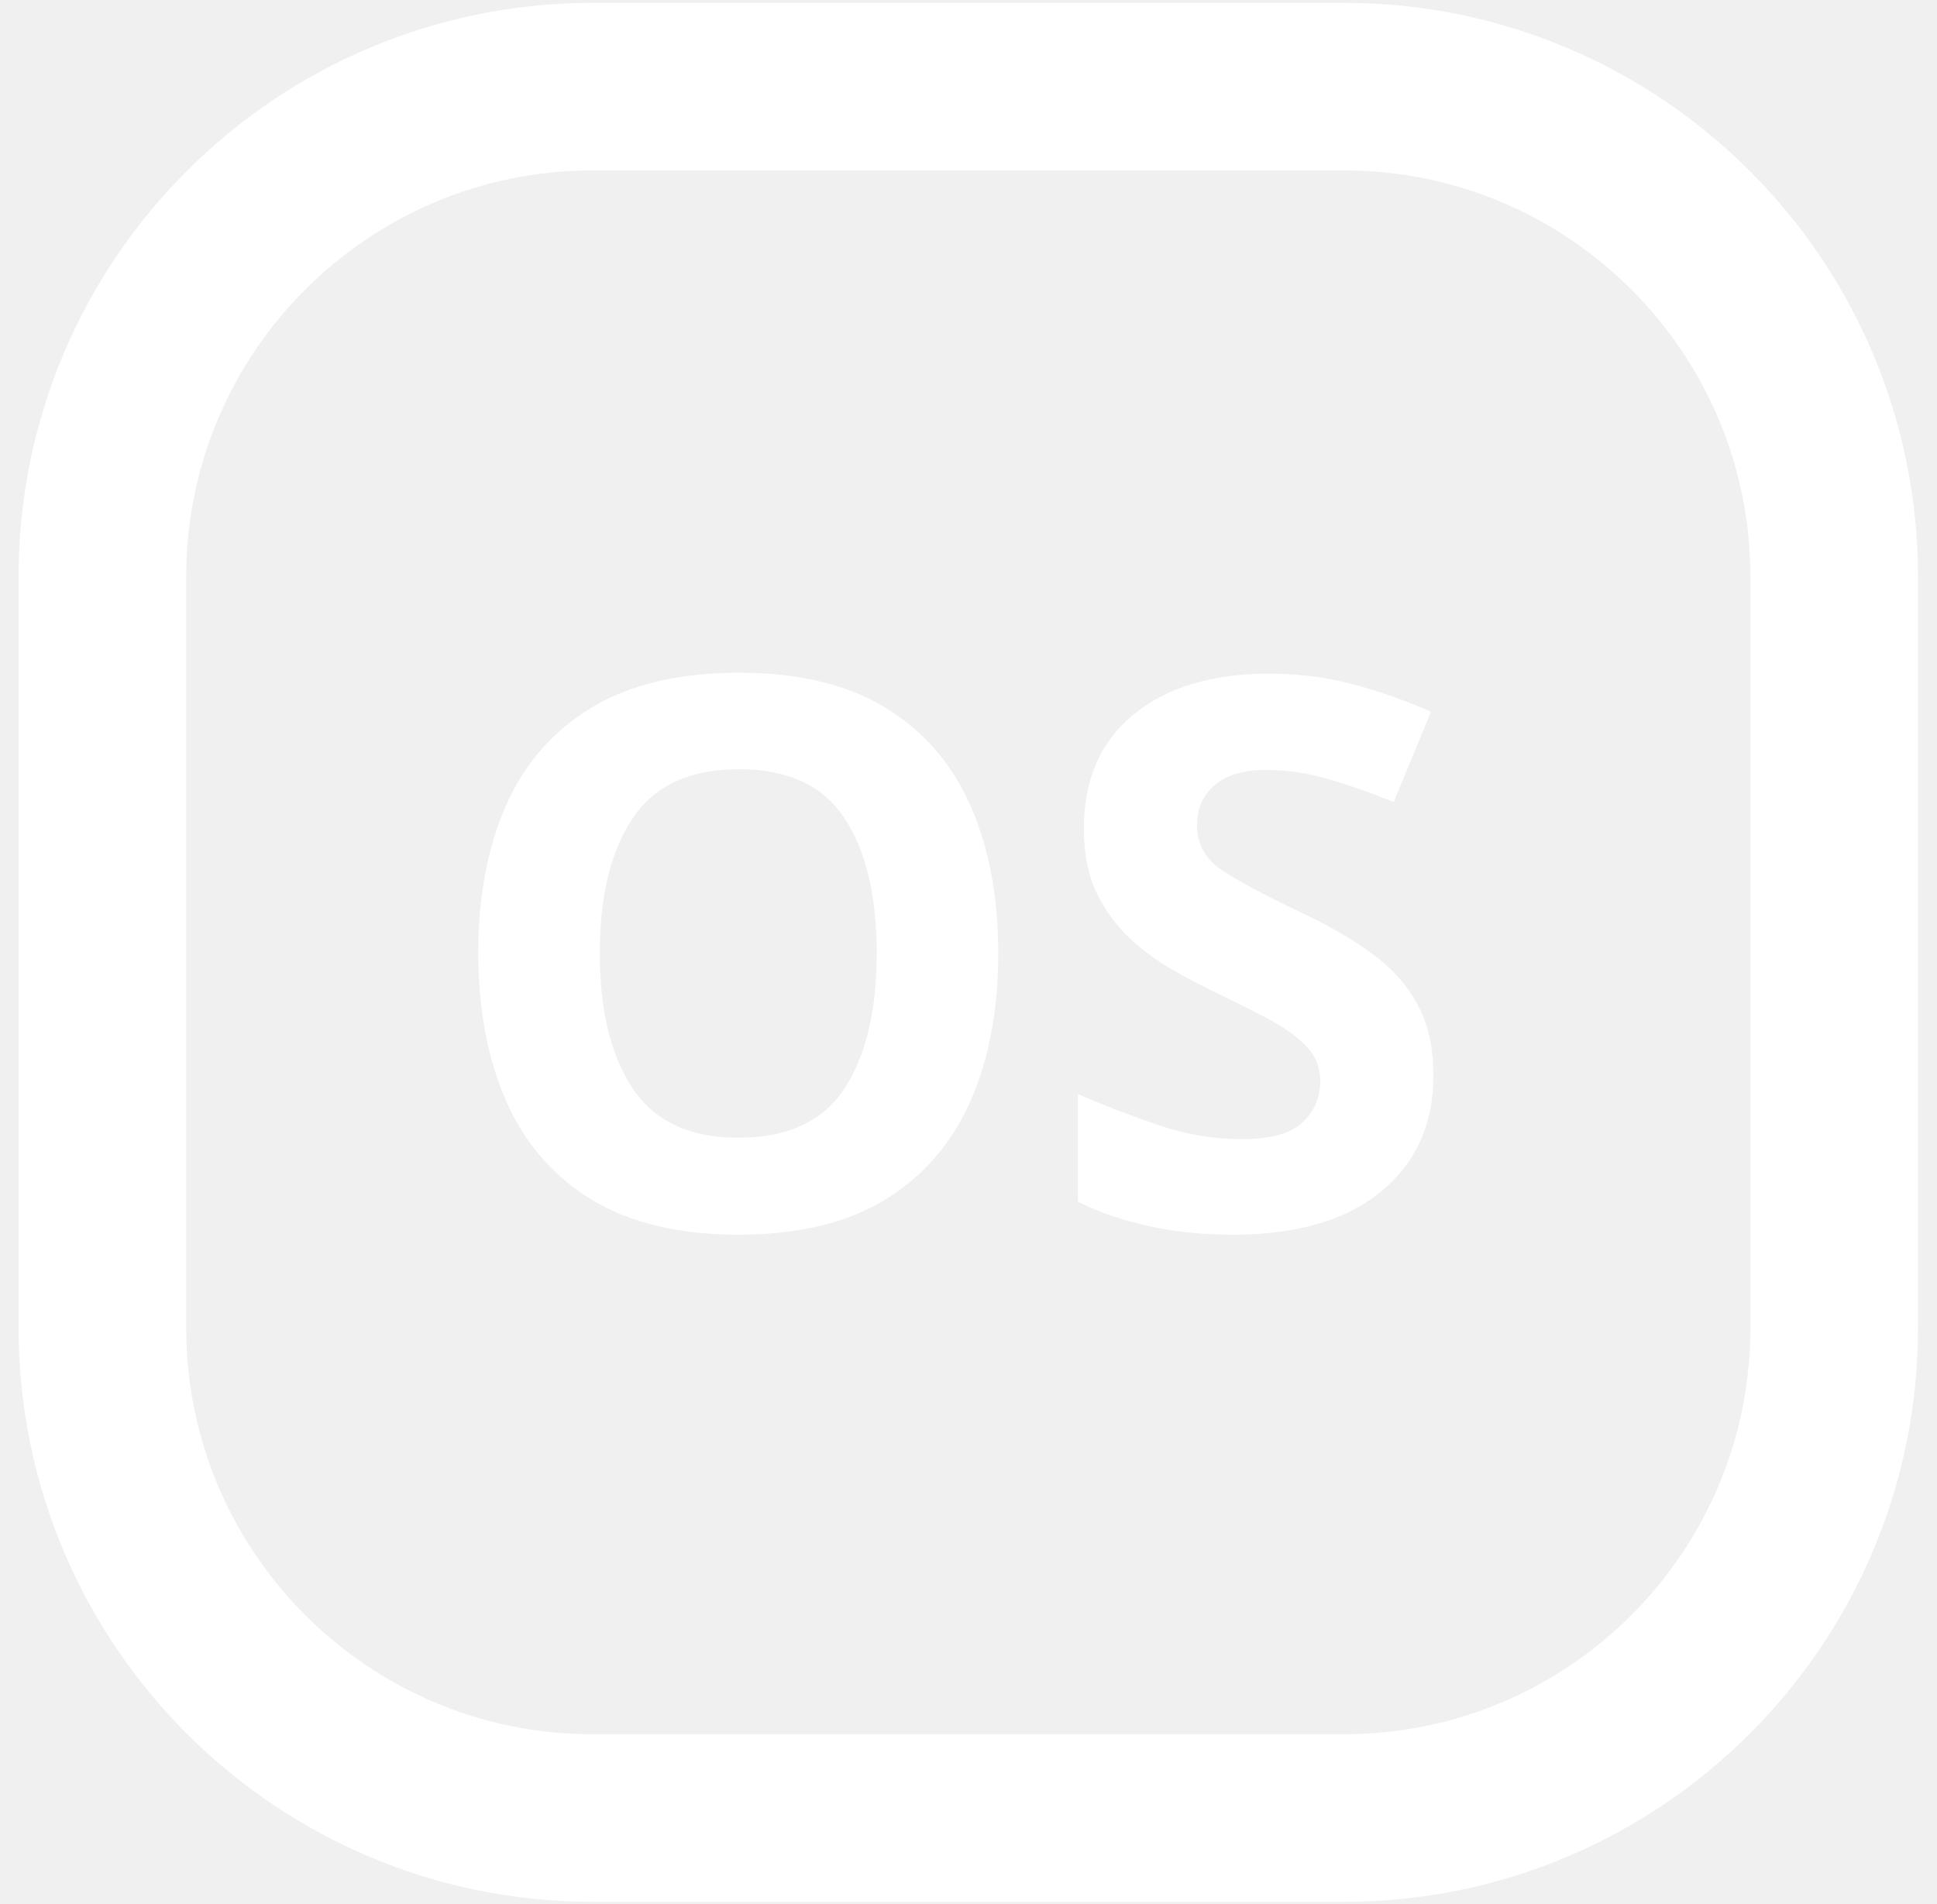
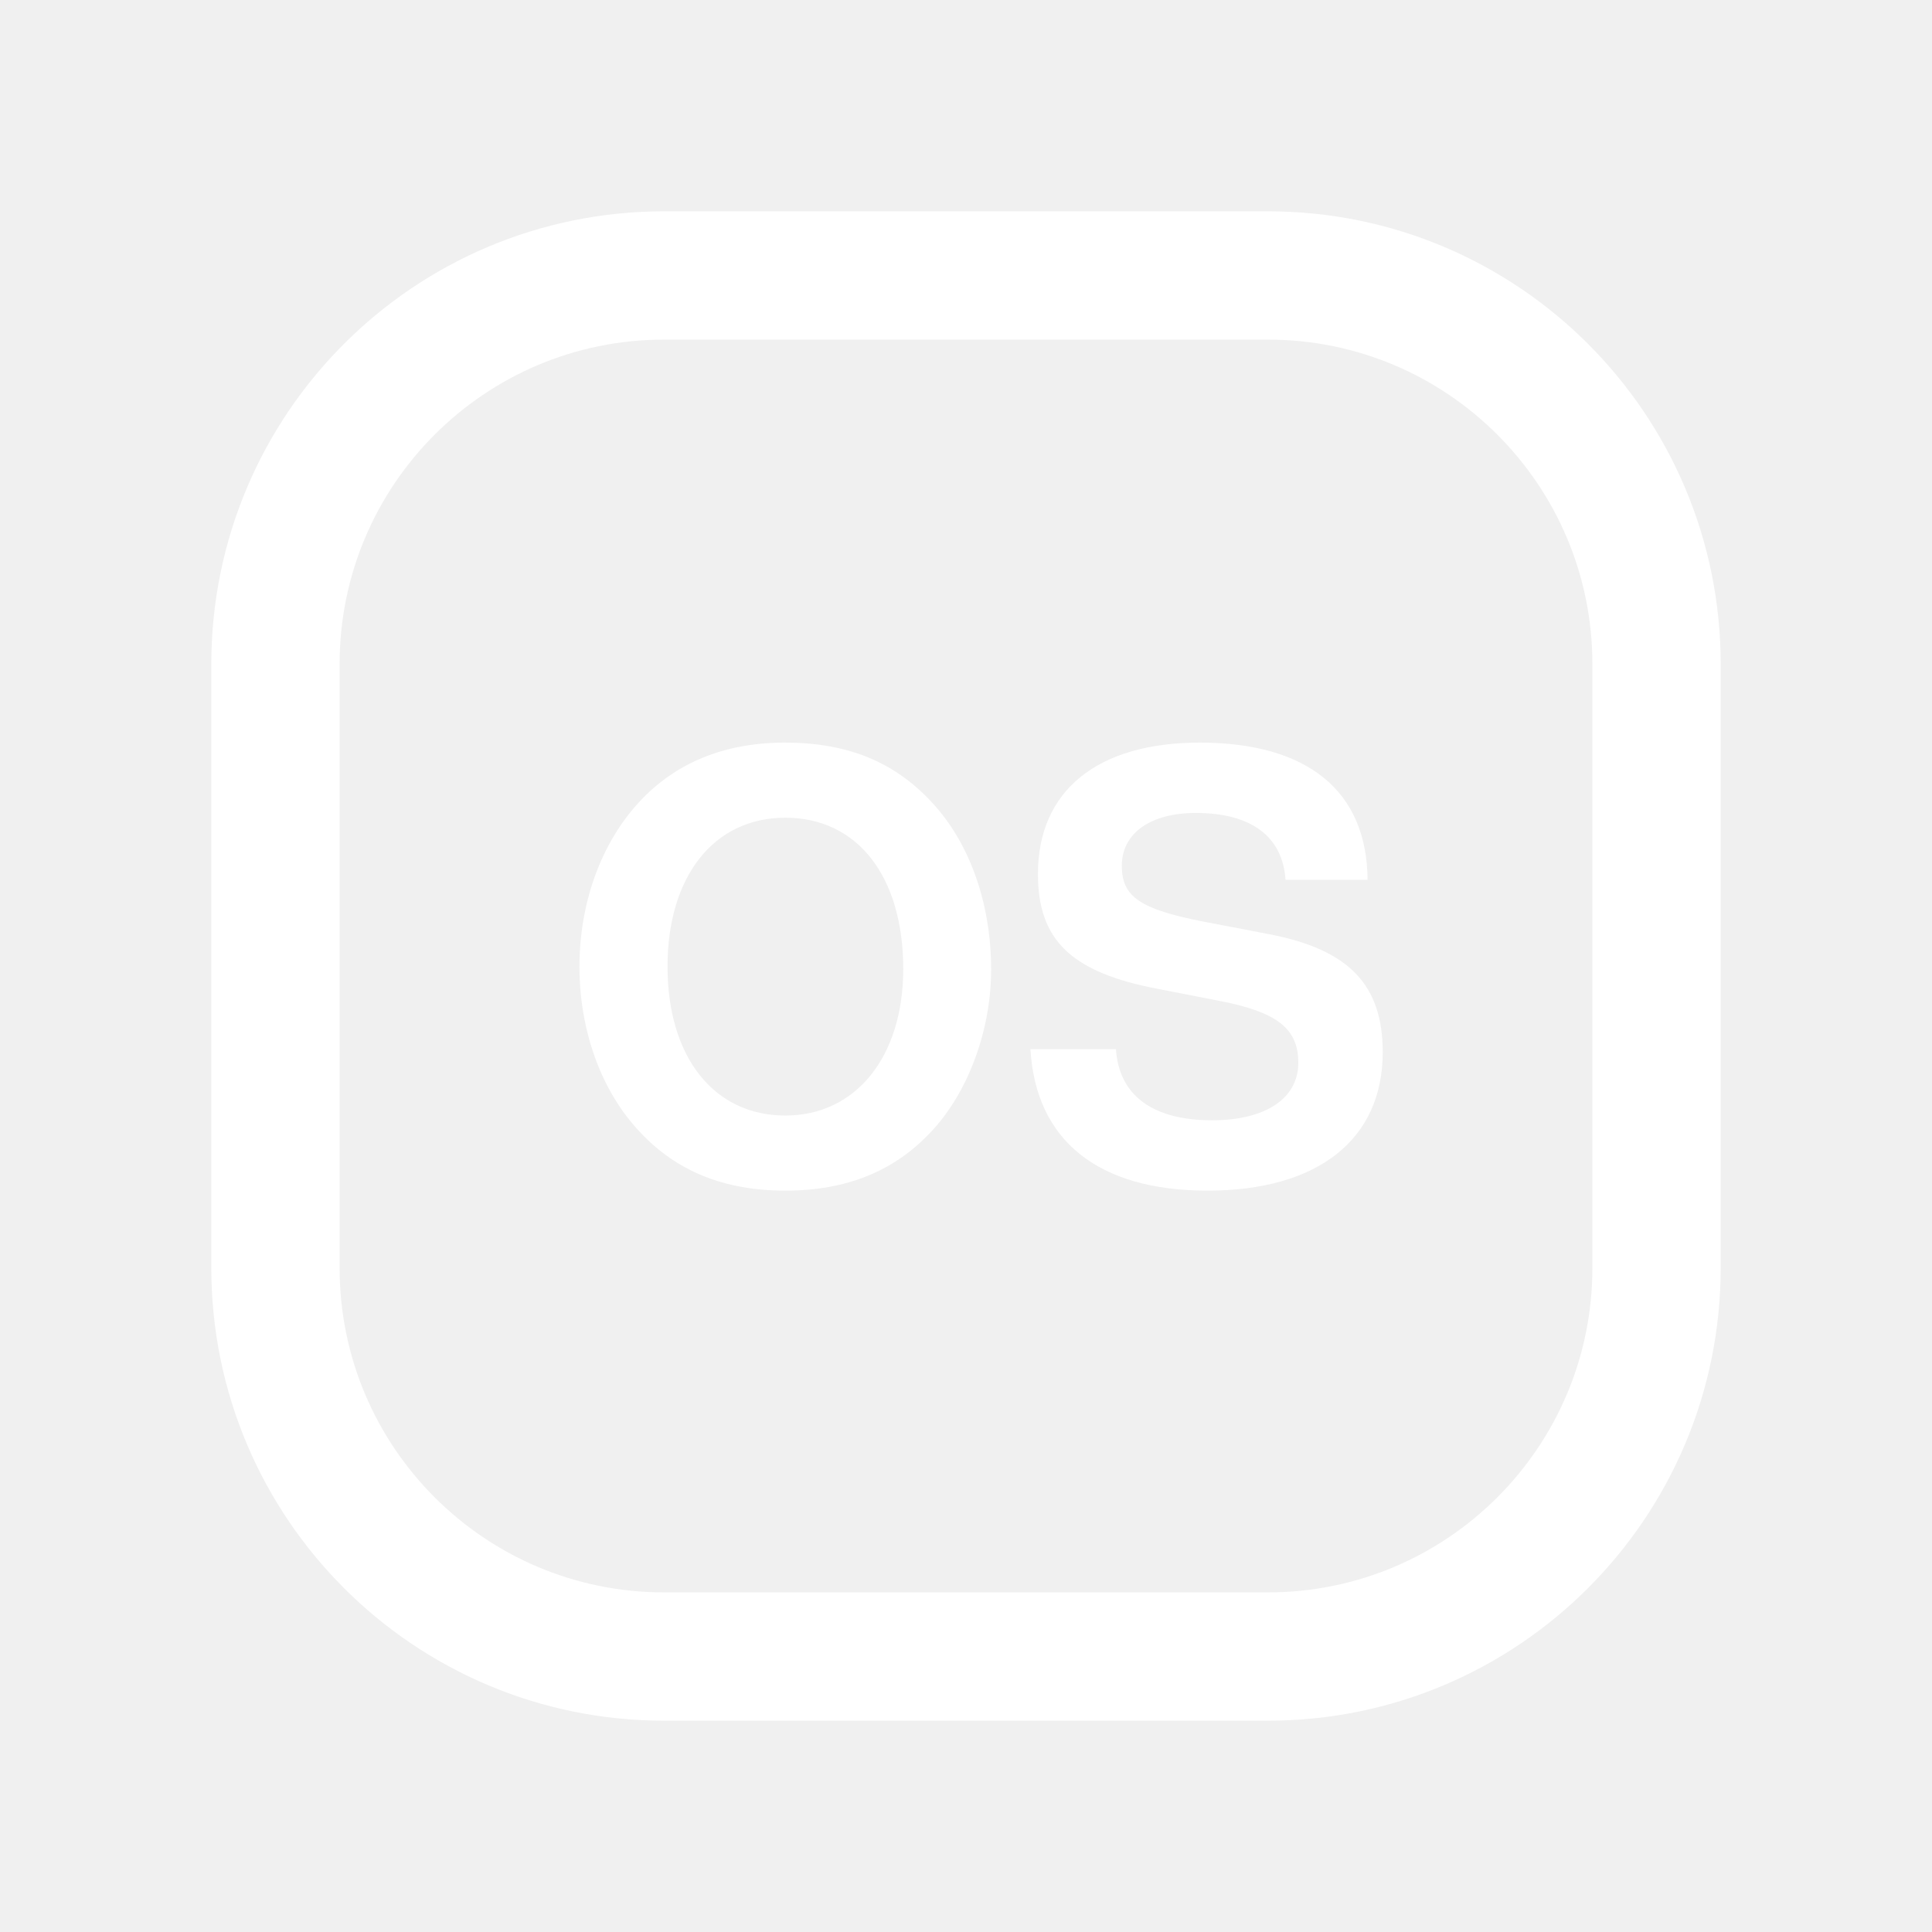
- <svg xmlns="http://www.w3.org/2000/svg" width="100%" height="100%" viewBox="0 0 176 173" version="1.1" xml:space="preserve" style="fill-rule:evenodd;clip-rule:evenodd;">
-   <g transform="matrix(1,0,0,1,-32894.8,-28370.5)">
-     <g id="Artboard13" transform="matrix(0.941176,0,0,0.925134,2085.4,2575.92)">
-       <rect x="32735" y="27882" width="187" height="187" style="fill:none;" />
-       <clipPath id="_clip1">
-         <rect x="32735" y="27882" width="187" height="187" />
-       </clipPath>
-       <g clip-path="url(#_clip1)">
-         <g transform="matrix(1.06596,0,0,1.08444,32736.7,27881.4)">
-           <path d="M164.529,52.792L164.529,120.844C164.529,145.347 144.635,165.241 120.132,165.241L52.08,165.241C27.577,165.241 7.683,145.347 7.683,120.844L7.683,52.792C7.683,28.289 27.577,8.395 52.08,8.395L120.132,8.395C144.635,8.395 164.529,28.289 164.529,52.792Z" style="fill:none;stroke:white;stroke-width:15.18px;" />
-         </g>
+ <svg xmlns="http://www.w3.org/2000/svg" width="128" height="128" viewBox="0 0 128 128" fill="none">
+   <rect x="18.25" y="18.25" width="91.5" height="91.5" rx="25.75" stroke="white" stroke-width="8.5" />
+   <g transform="matrix(0.5591,0,0,0.5591,14.7957,15.6344)">
+     <g transform="matrix(1,0,0,1,-32894.8,-28370.5)">
+       <g transform="matrix(0.941176,0,0,0.925134,2085.4,2575.92)">
        <g transform="matrix(1.47233,0,0,1.49786,31705.9,27610.3)">
-           <g transform="matrix(50.1389,0,0,50.1389,797.963,261.867)">
-                     </g>
-           <text x="727.418px" y="261.867px" style="font-family:'Manrope-Bold', 'Manrope';font-weight:700;font-size:50.139px;fill:white;">OS</text>
+           <text x="727.418px" y="261.867px" style="font-family:'Manrope', 'Helvetica Neue', Helvetica, Arial, sans-serif;font-weight:700;font-size:50.139px;fill:white;">OS</text>
        </g>
      </g>
    </g>
  </g>
</svg>
